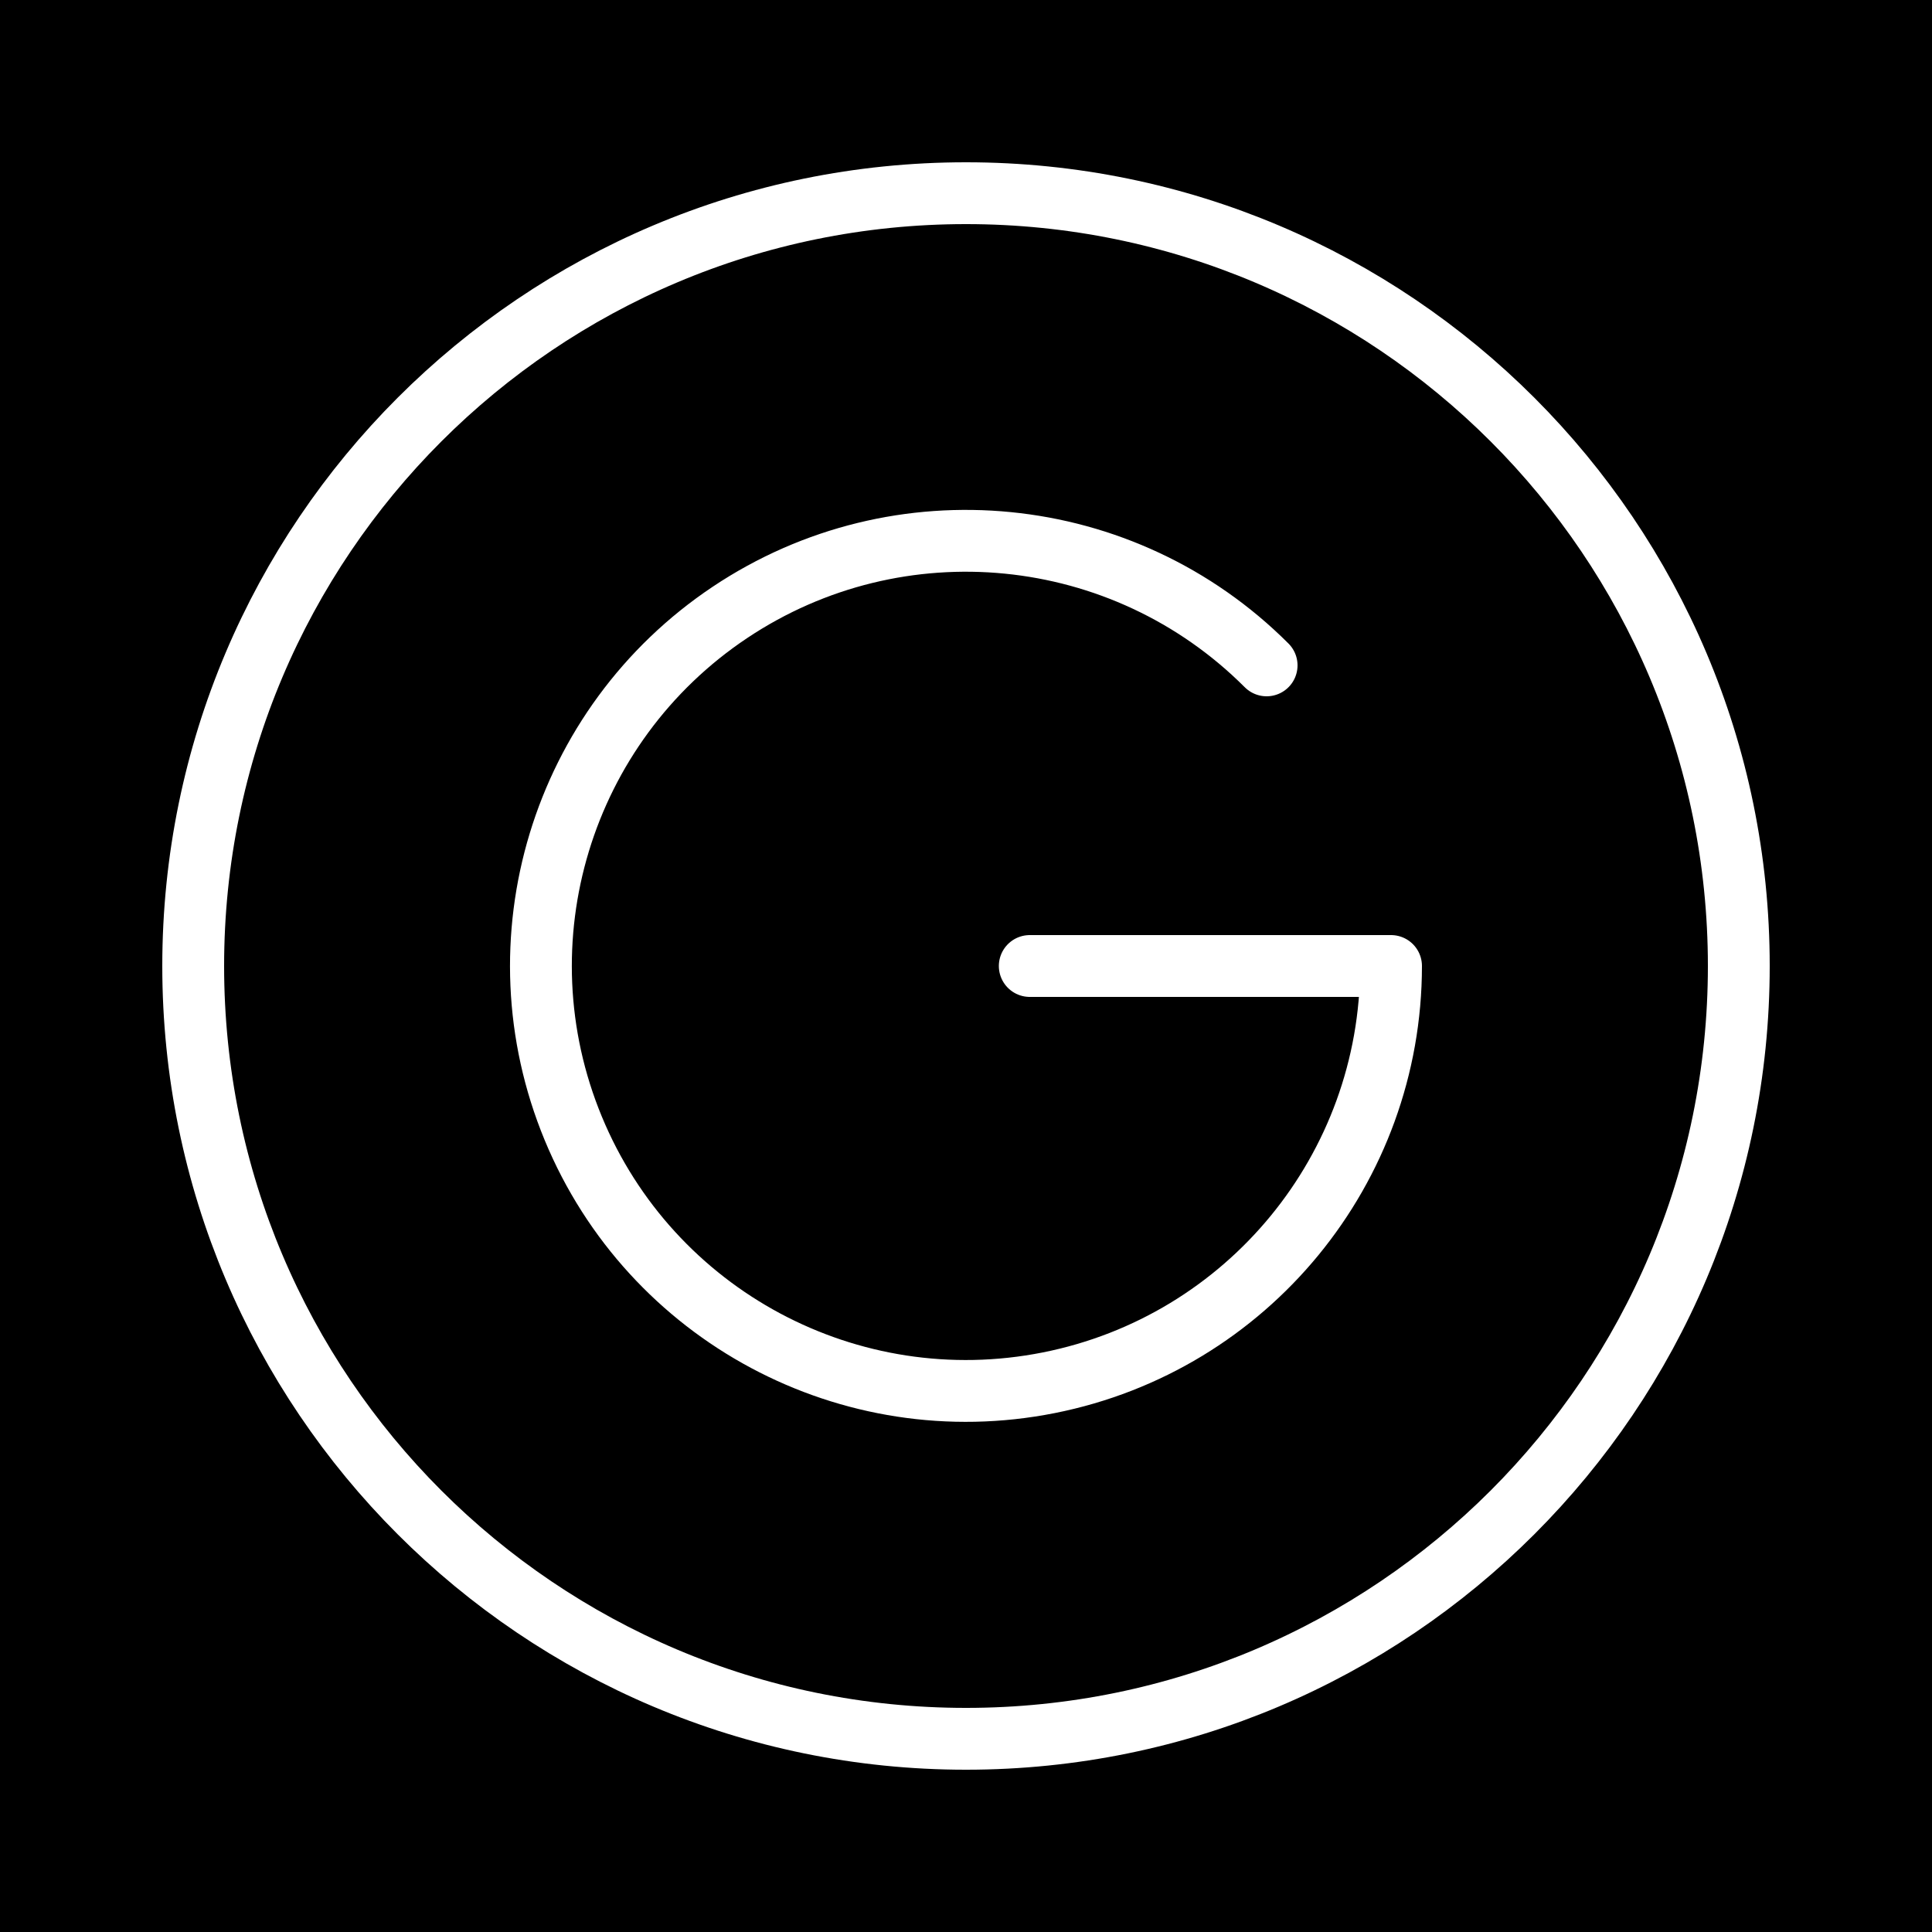
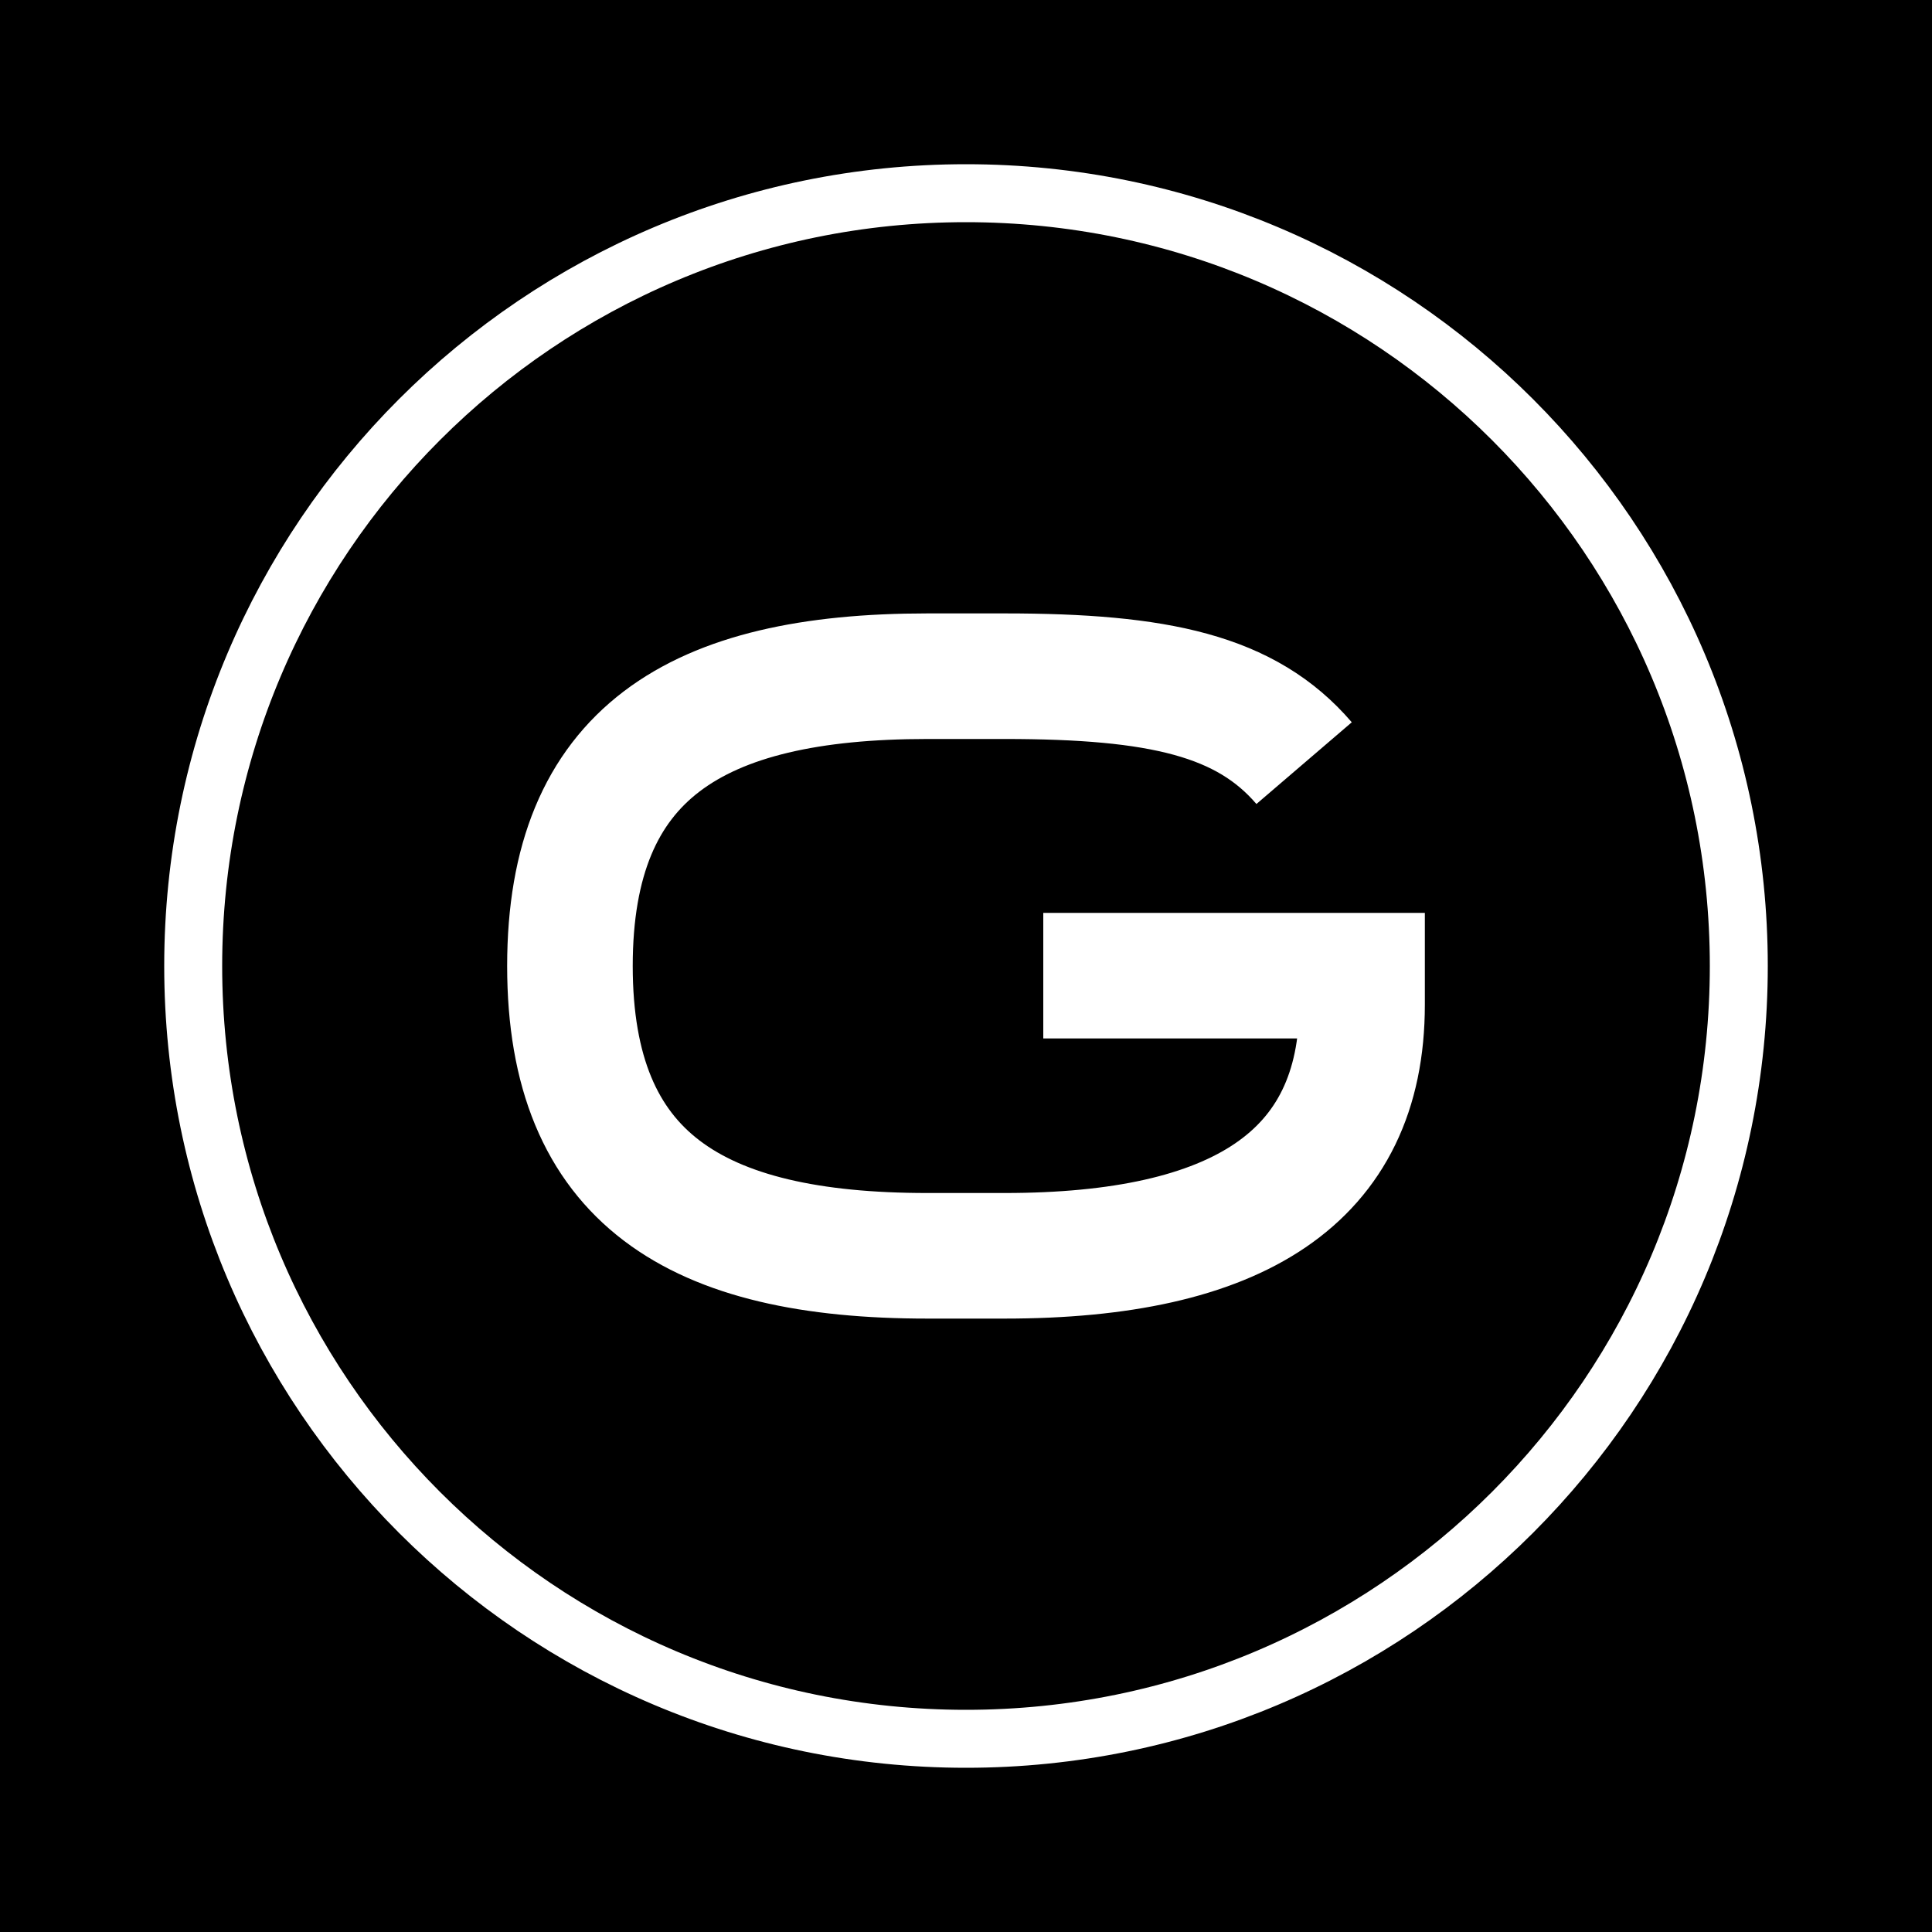
<svg xmlns="http://www.w3.org/2000/svg" viewBox="0 0 100 100">
  <rect width="100" height="100" fill="#000000" />
-   <circle cx="50" cy="50" r="40.0" fill="none" stroke="#FFFFFF" stroke-width="3.2" />
-   <path d="M65.56 34.44 A22.0 22.0 0 1 0 72.00 50.00 L53.30 50" fill="none" stroke="#FFFFFF" stroke-width="3.2" stroke-linecap="round" stroke-linejoin="round" />
+   <g transform="translate(50 50) scale(1.0) translate(-50 -50)">
+     <circle cx="50" cy="50" r="40" fill="none" stroke="#FFFFFF" stroke-width="3" />
+     <path d="M67.5 39.5 C64.5 36 60 35 52 35 L48 35 C36 35 29.5 39 29.5 50 C29.5 61 36 65 48 65 L52 65 C64 65 70.5 61 70.5 52 L70.5 50.5 L54 50.5" fill="none" stroke="#FFFFFF" stroke-width="6.5" stroke-linecap="butt" stroke-linejoin="miter" />
+   </g>
</svg>
